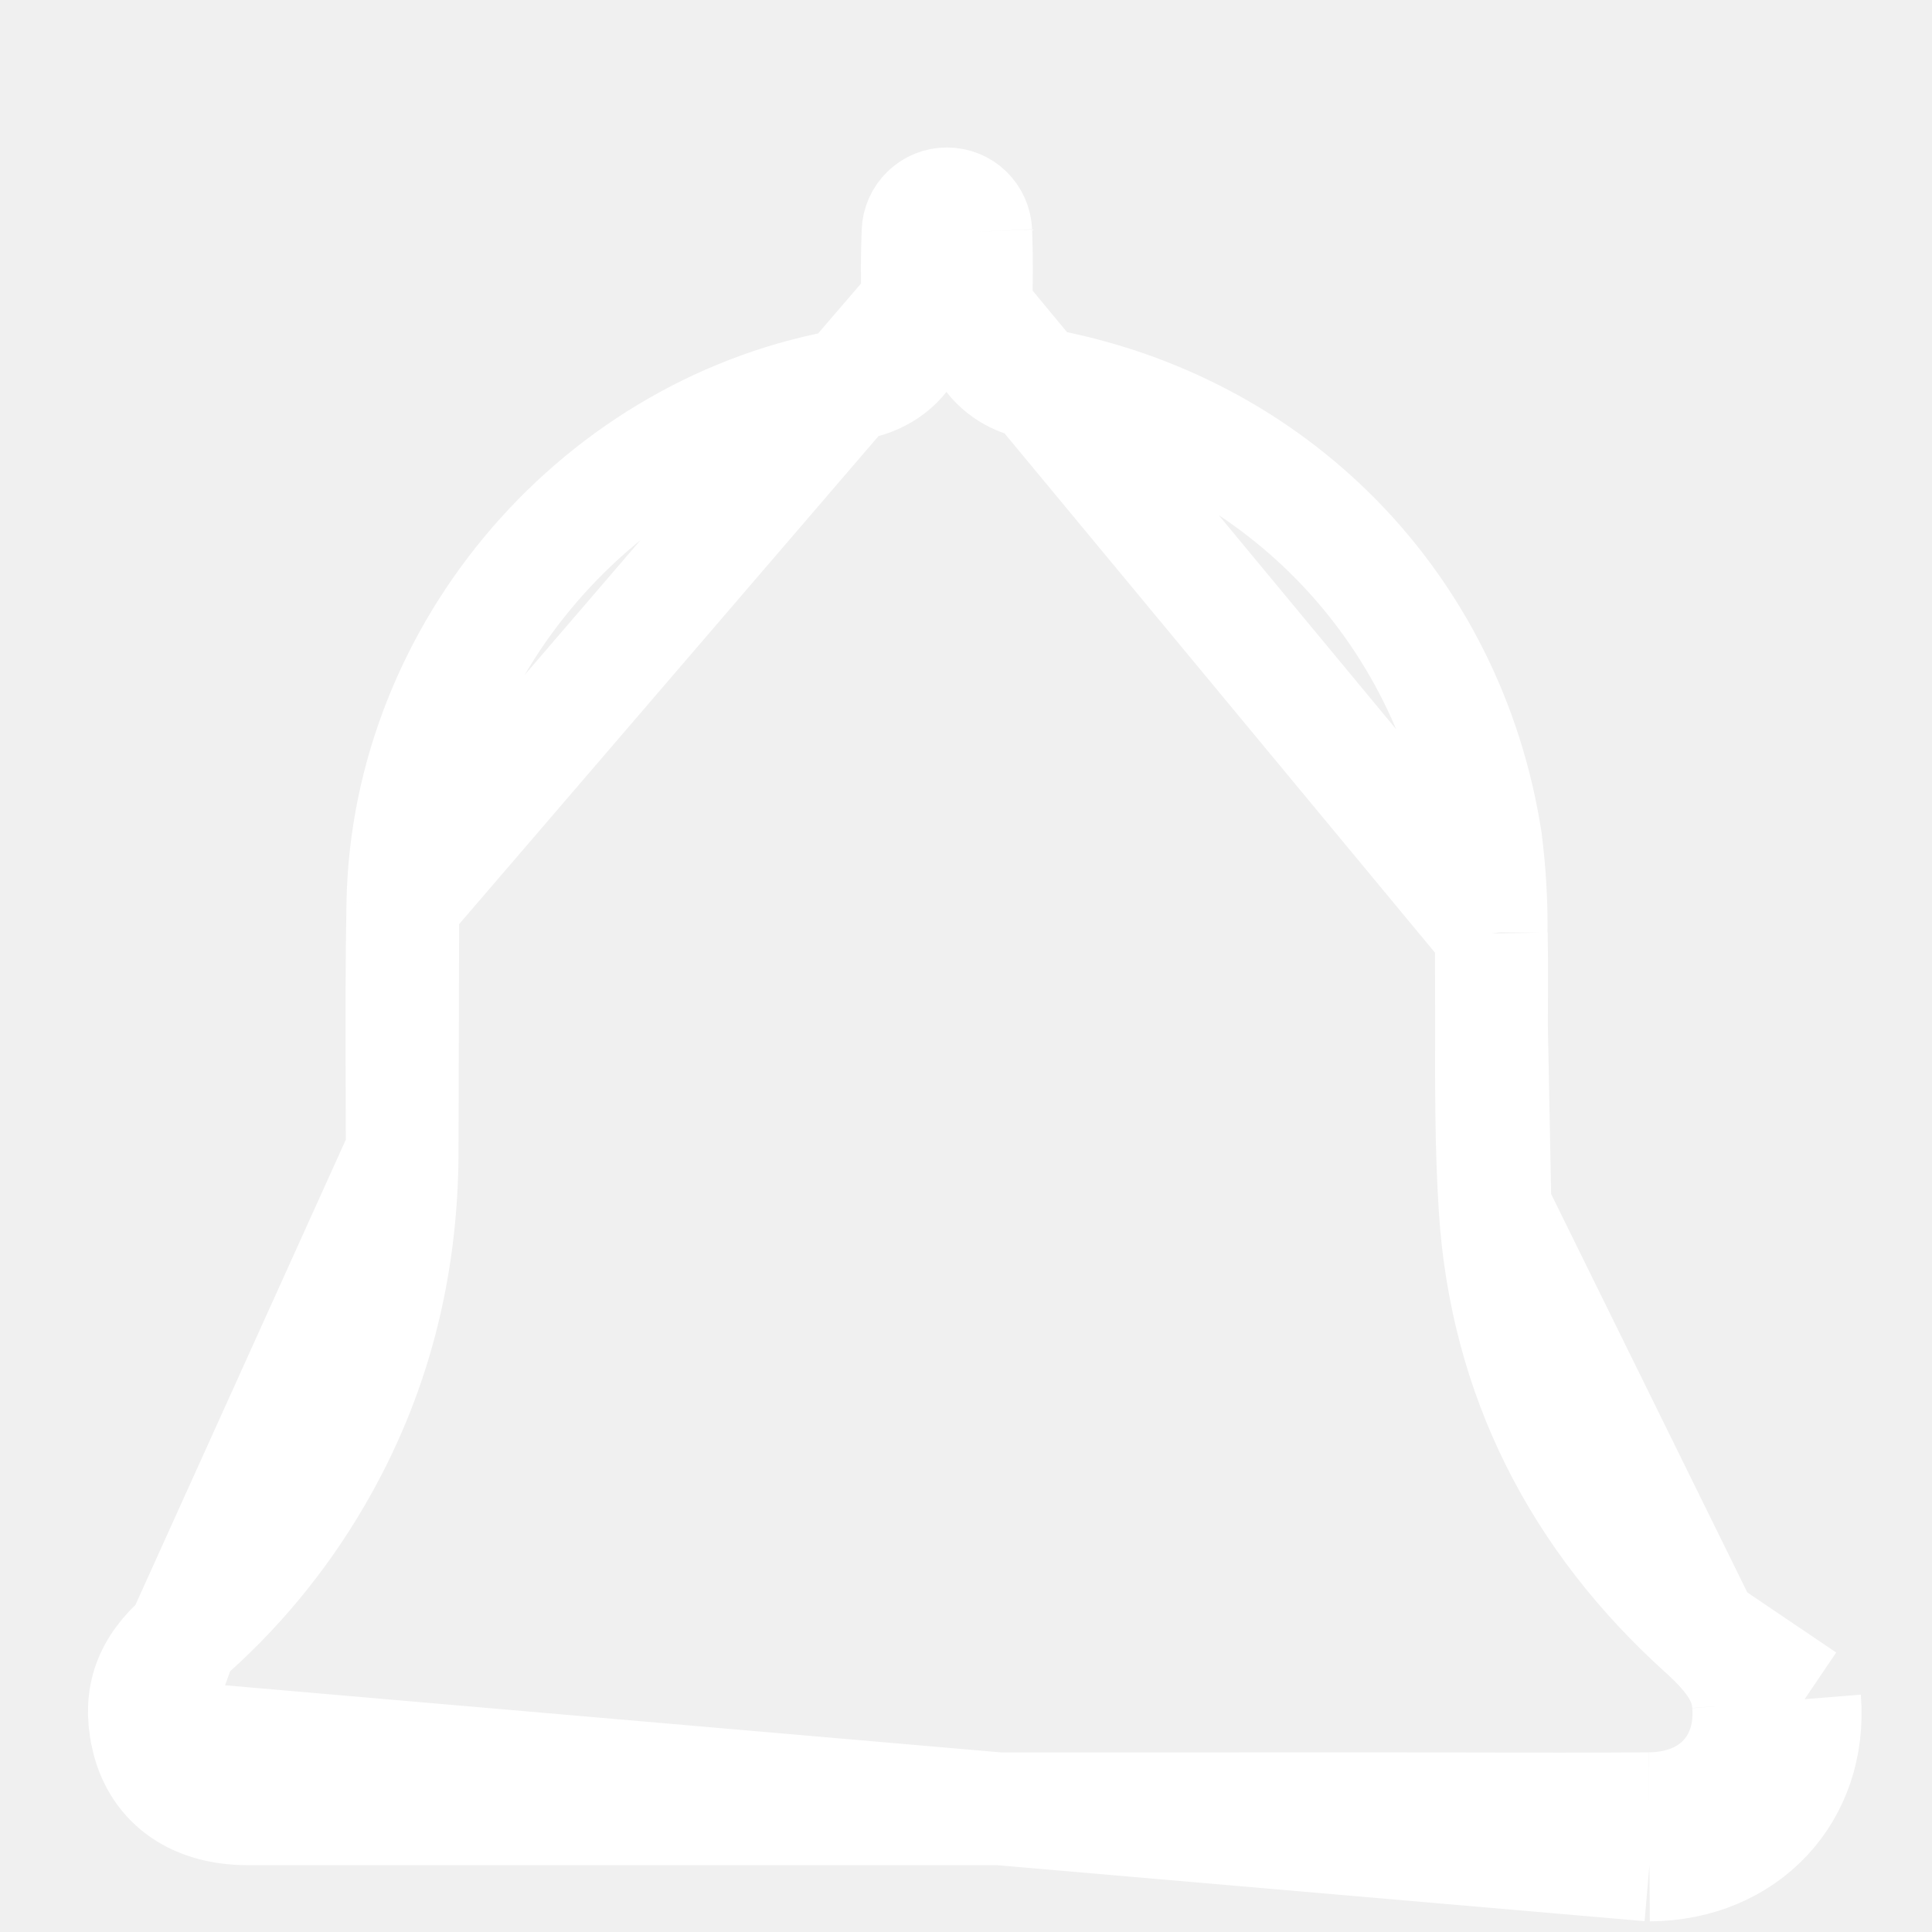
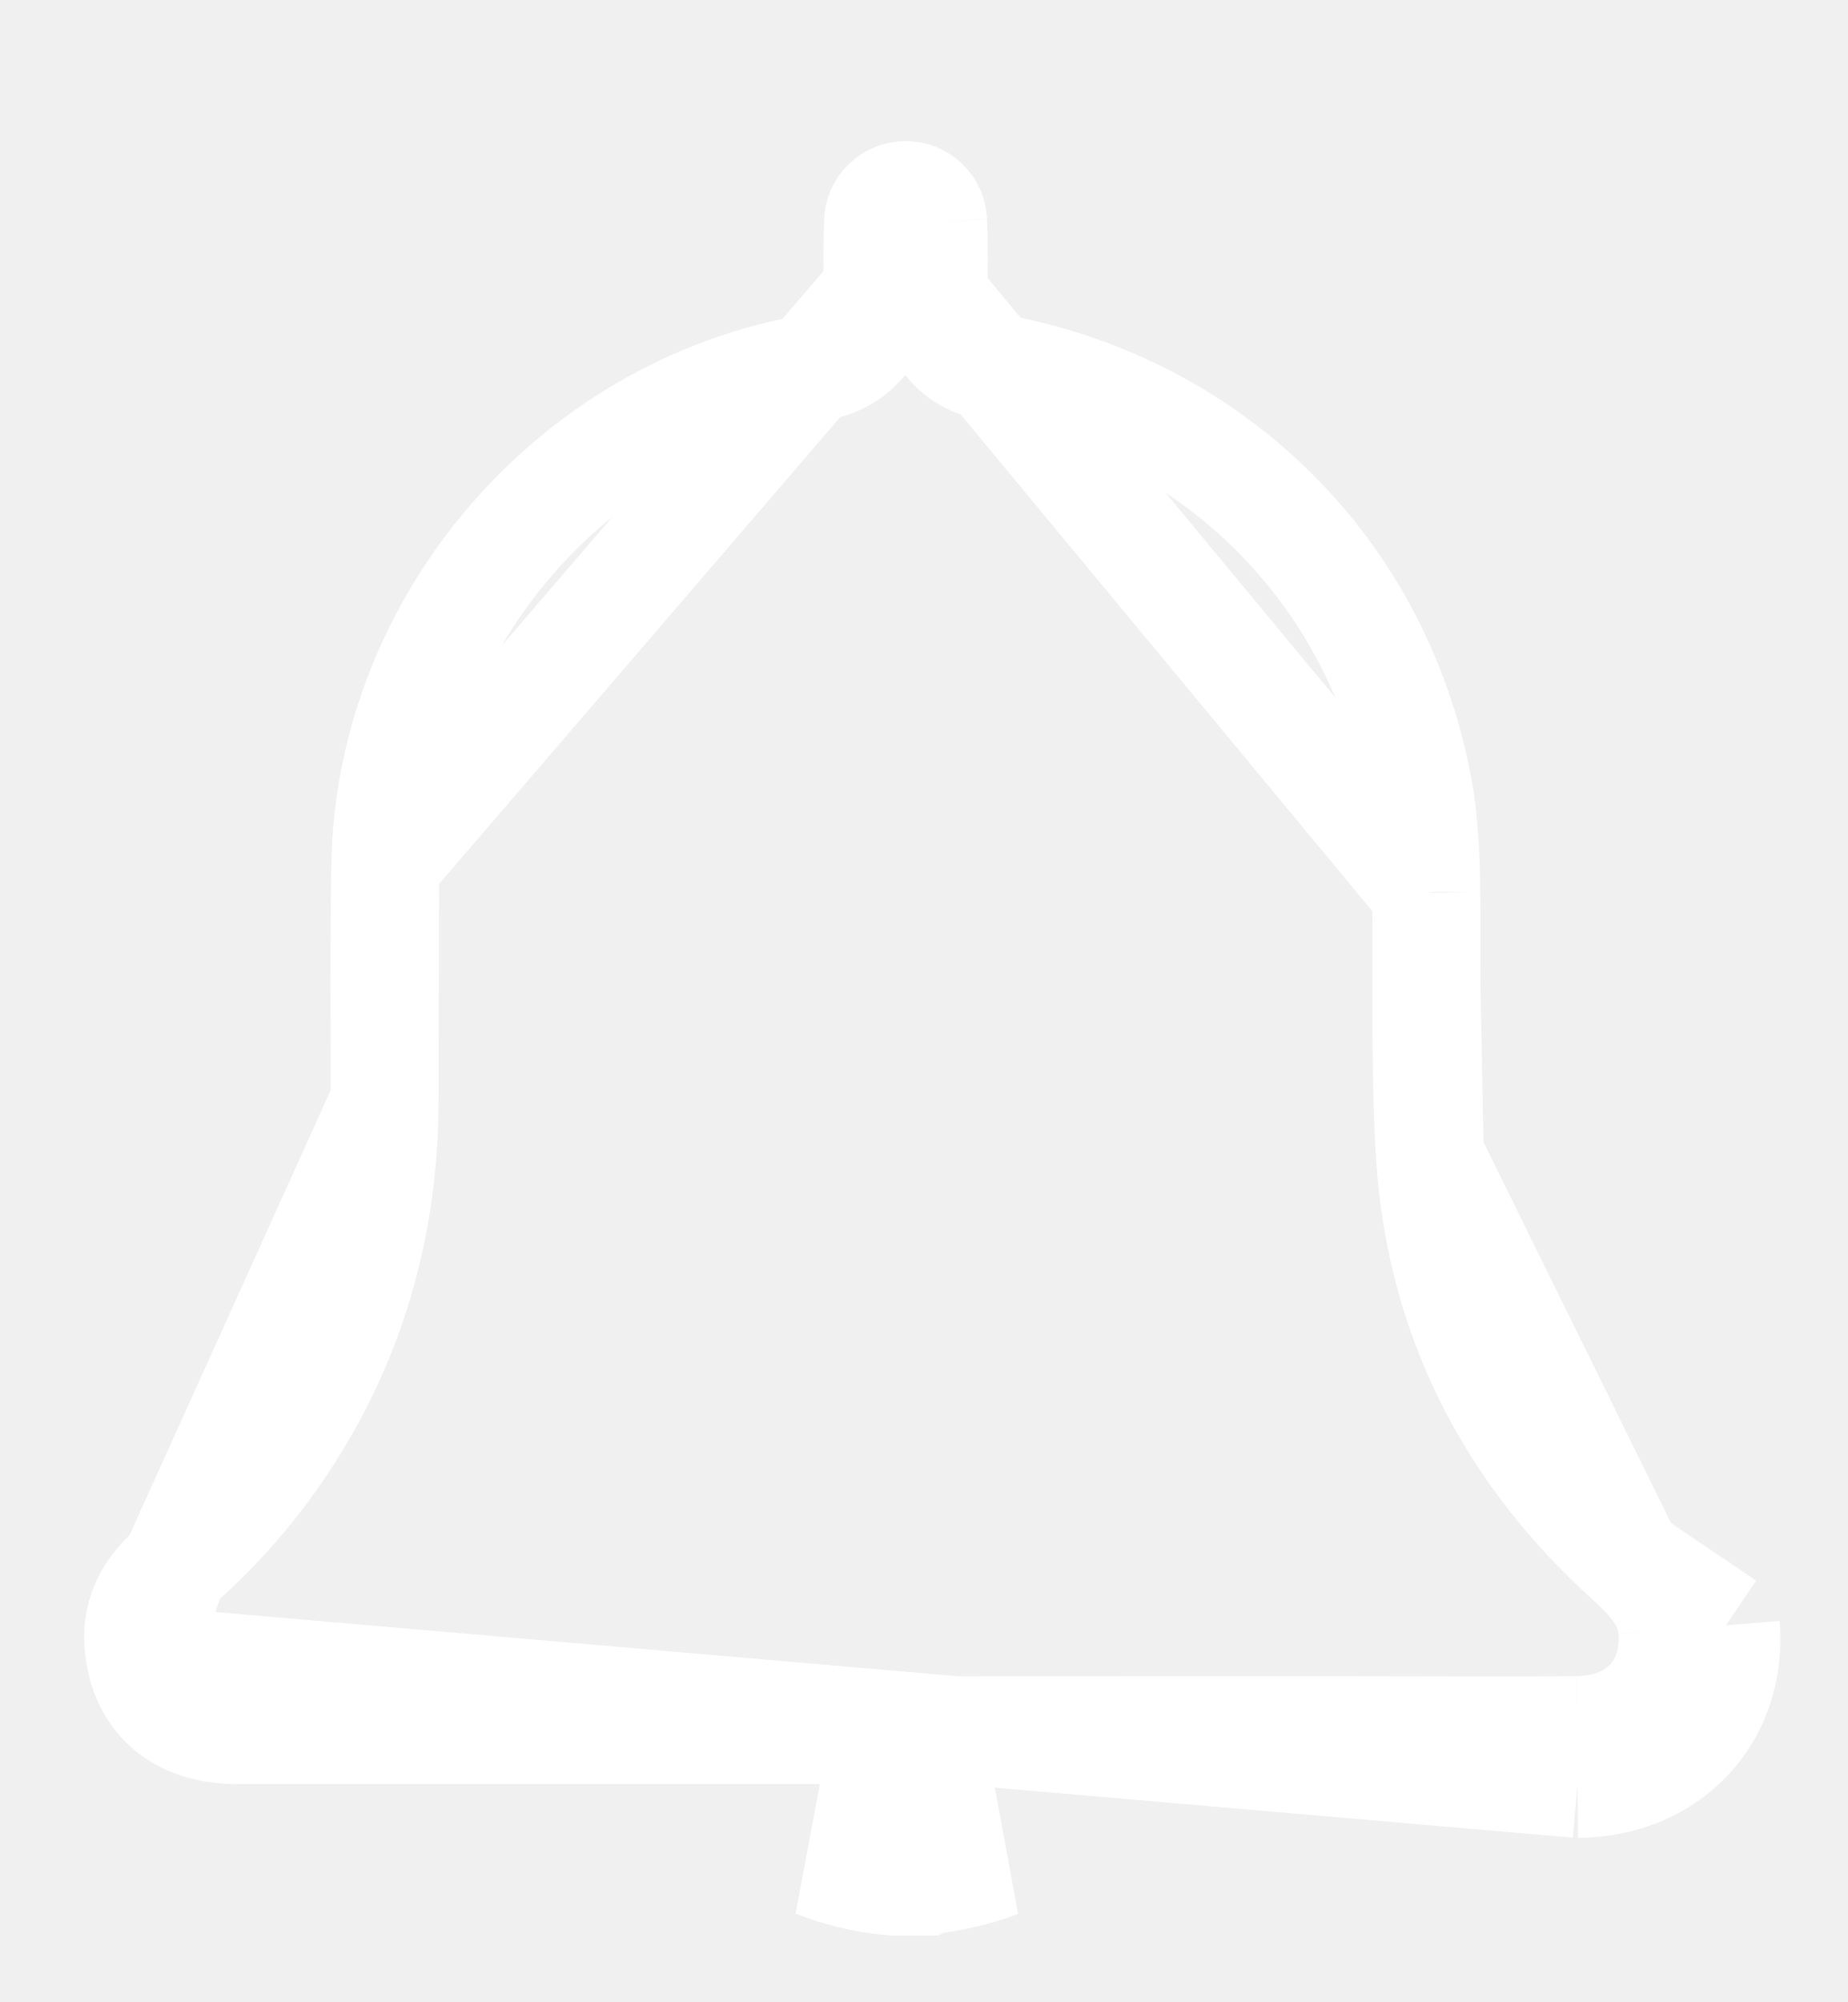
- <svg xmlns="http://www.w3.org/2000/svg" width="12" height="12" viewBox="0 0 12 12" fill="none">
+ <svg xmlns="http://www.w3.org/2000/svg" width="12" height="13" viewBox="0 0 12 13" fill="none">
+   <path d="M5.439 11.727H6.345C6.253 11.762 6.154 11.788 6.046 11.805L6.038 11.806C6.038 11.806 6.037 11.806 6.037 11.806C6.023 11.808 6.003 11.81 5.98 11.812C5.958 11.814 5.936 11.816 5.92 11.817L5.918 11.818H5.817C5.685 11.807 5.557 11.773 5.439 11.727Z" stroke="white" stroke-width="1.5" />
  <path d="M0.913 10.777L0.913 10.778C0.971 11.052 1.185 11.235 1.54 11.235H1.548H1.557H1.565H1.574H1.582H1.59H1.599H1.607H1.616H1.624H1.633H1.641H1.65H1.658H1.667H1.675H1.684H1.692H1.701H1.709H1.718H1.726H1.735H1.743H1.752H1.76H1.768H1.777H1.785H1.794H1.802H1.811H1.819H1.828H1.836H1.845H1.853H1.862H1.87H1.879H1.887H1.896H1.904H1.913H1.921H1.93H1.938H1.946H1.955H1.963H1.972H1.98H1.989H1.997H2.006H2.014H2.023H2.031H2.04H2.048H2.057H2.065H2.074H2.082H2.091H2.099H2.108H2.116H2.124H2.133H2.141H2.15H2.158H2.167H2.175H2.184H2.192H2.201H2.209H2.218H2.226H2.235H2.243H2.252H2.26H2.269H2.277H2.286H2.294H2.302H2.311H2.319H2.328H2.336H2.345H2.353H2.362H2.37H2.379H2.387H2.396H2.404H2.413H2.421H2.43H2.438H2.447H2.455H2.464H2.472H2.48H2.489H2.497H2.506H2.514H2.523H2.531H2.54H2.548H2.557H2.565H2.574H2.582H2.591H2.599H2.608H2.616H2.625H2.633H2.642H2.65H2.658H2.667H2.675H2.684H2.692H2.701H2.709H2.718H2.726H2.735H2.743H2.752H2.76H2.769H2.777H2.786H2.794H2.803H2.811H2.82H2.828H2.836H2.845H2.853H2.862H2.87H2.879H2.887H2.896H2.904H2.913H2.921H2.93H2.938H2.947H2.955H2.964H2.972H2.981H2.989H2.998H3.006H3.014H3.023H3.031H3.04H3.048H3.057H3.065H3.074H3.082H3.091H3.099H3.108H3.116H3.125H3.133H3.142H3.15H3.159H3.167H3.175H3.184H3.192H3.201H3.209H3.218H3.226H3.235H3.243H3.252H3.26H3.269H3.277H3.286H3.294H3.303H3.311H3.32H3.328H3.337H3.345H3.353H3.362H3.37H3.379H3.387H3.396H3.404H3.413H3.421H3.43H3.438H3.447H3.455H3.464H3.472H3.481H3.489H3.498H3.506H3.515H3.523H3.531H3.54H3.548H3.557H3.565H3.574H3.582H3.591H3.599H3.608H3.616H3.625H3.633H3.642H3.65H3.659H3.667H3.676H3.684H3.693H3.701H3.709H3.718H3.726H3.735H3.743H3.752H3.76H3.769H3.777H3.786H3.794H3.803H3.811H3.82H3.828H3.837H3.845H3.854H3.862H3.871H3.879H3.887H3.896H3.904H3.913H3.921H3.93H3.938H3.947H3.955H3.964H3.972H3.981H3.989H3.998H4.006H4.015H4.023H4.032H4.04H4.049H4.057H4.065H4.074H4.082H4.091H4.099H4.108H4.116H4.125H4.133H4.142H4.15H4.159H4.167H4.176H4.184H4.193H4.201H4.21H4.218H4.227H4.235H4.243H4.252H4.26H4.269H4.277H4.286H4.294H4.303H4.311H4.32H4.328H4.337H4.345H4.354H4.362H4.371H4.379H4.388H4.396H4.405H4.413H4.421H4.43H4.438H4.447H4.455H4.464H4.472H4.481H4.489H4.498H4.506H4.515H4.523H4.532H4.54H4.549H4.557H4.566H4.574H4.583H4.591H4.599H4.608H4.616H4.625H4.633H4.642H4.65H4.659H4.667H4.676H4.684H4.693H4.701H4.71H4.718H4.727H4.735H4.744H4.752H4.761H4.769H4.777H4.786H4.794H4.803H4.811H4.82H4.828H4.837H4.845H4.854H4.862H4.871H4.879H4.888H4.896H4.905H4.913H4.922H4.93H4.939H4.947H4.955H4.964H4.972H4.981H4.989H4.998H5.006H5.015H5.023H5.032H5.04H5.049H5.057H5.066H5.074H5.083H5.091H5.1H5.108H5.116H5.125H5.133H5.142H5.15H5.159H5.167H5.176H5.184H5.193H5.201H5.21H5.218H5.227H5.235H5.244H5.252H5.261H5.269H5.278H5.286H5.294H5.303H5.311H5.32H5.328H5.337H5.345H5.354H5.362H5.371H5.379H5.388H5.396H5.405H5.413H5.422H5.43H5.439H5.447H5.456H5.464H5.472H5.481H5.489H5.498H5.506H5.515H5.523H5.532H5.54H5.549H5.557H5.566H5.574H5.583H5.591H5.6H5.608H5.617H5.625H5.634H5.642H5.65H5.659H5.667H5.676H5.684H5.693H5.701H5.71H5.718H5.727H5.735H5.744H5.752H5.761H5.769H5.778H5.786H5.795H5.803H5.812H5.82H5.828H5.837H5.845H5.854H5.862H5.871H5.879H5.879L8.556 11.234H8.556C8.746 11.234 8.934 11.235 9.122 11.235C9.496 11.236 9.869 11.237 10.242 11.234M0.913 10.777L10.245 11.584M0.913 10.777C0.862 10.539 0.928 10.352 1.131 10.177L1.131 10.177M0.913 10.777L1.131 10.177M10.242 11.234L10.245 11.584M10.242 11.234C10.242 11.234 10.242 11.234 10.242 11.234L10.245 11.584M10.242 11.234C10.643 11.232 10.89 10.955 10.86 10.582M10.245 11.584C10.842 11.58 11.256 11.136 11.209 10.554M10.86 10.582C10.86 10.582 10.86 10.582 10.86 10.582L11.209 10.554M10.86 10.582C10.848 10.425 10.764 10.295 10.58 10.129M10.86 10.582L11.209 10.554M11.209 10.554L10.58 10.129M10.58 10.129C9.808 9.433 9.352 8.552 9.286 7.501M10.58 10.129L9.286 7.501M1.131 10.177C1.461 9.893 1.741 9.555 1.96 9.179C2.328 8.55 2.496 7.87 2.498 7.155V7.154M1.131 10.177L2.498 7.154M2.498 7.154C2.498 7.01 2.497 6.868 2.497 6.726C2.496 6.352 2.495 5.982 2.502 5.61L2.502 5.61M2.498 7.154L2.502 5.61M2.502 5.61C2.532 4.034 3.729 2.649 5.288 2.388C5.348 2.378 5.487 2.351 5.591 2.233C5.703 2.106 5.705 1.958 5.702 1.887L5.702 1.886M2.502 5.61L5.702 1.886M5.702 1.886C5.695 1.74 5.696 1.591 5.702 1.439L5.702 1.439M5.702 1.886L5.702 1.439M5.702 1.439C5.703 1.393 5.723 1.349 5.757 1.316C5.79 1.284 5.835 1.266 5.881 1.266C5.928 1.266 5.973 1.284 6.006 1.316C6.04 1.349 6.059 1.393 6.061 1.439L6.061 1.439M5.702 1.439L6.061 1.439M6.061 1.439C6.067 1.597 6.066 1.756 6.061 1.917L6.061 1.917M6.061 1.439L6.061 1.917M6.061 1.917V1.928M6.061 1.917V1.928M6.061 1.928C6.061 1.992 6.069 2.123 6.169 2.237C6.265 2.347 6.388 2.375 6.449 2.385C7.909 2.646 9.001 3.758 9.228 5.218C9.252 5.408 9.264 5.599 9.262 5.79L9.262 5.79M6.061 1.928L9.262 5.79M9.262 5.79L9.263 5.798M9.262 5.79L9.263 5.798M9.263 5.798C9.266 5.982 9.265 6.174 9.264 6.37M9.263 5.798L9.264 6.37M9.264 6.37C9.263 6.742 9.262 7.128 9.286 7.501M9.264 6.37L9.286 7.501" stroke="white" stroke-width="0.7" />
</svg>
